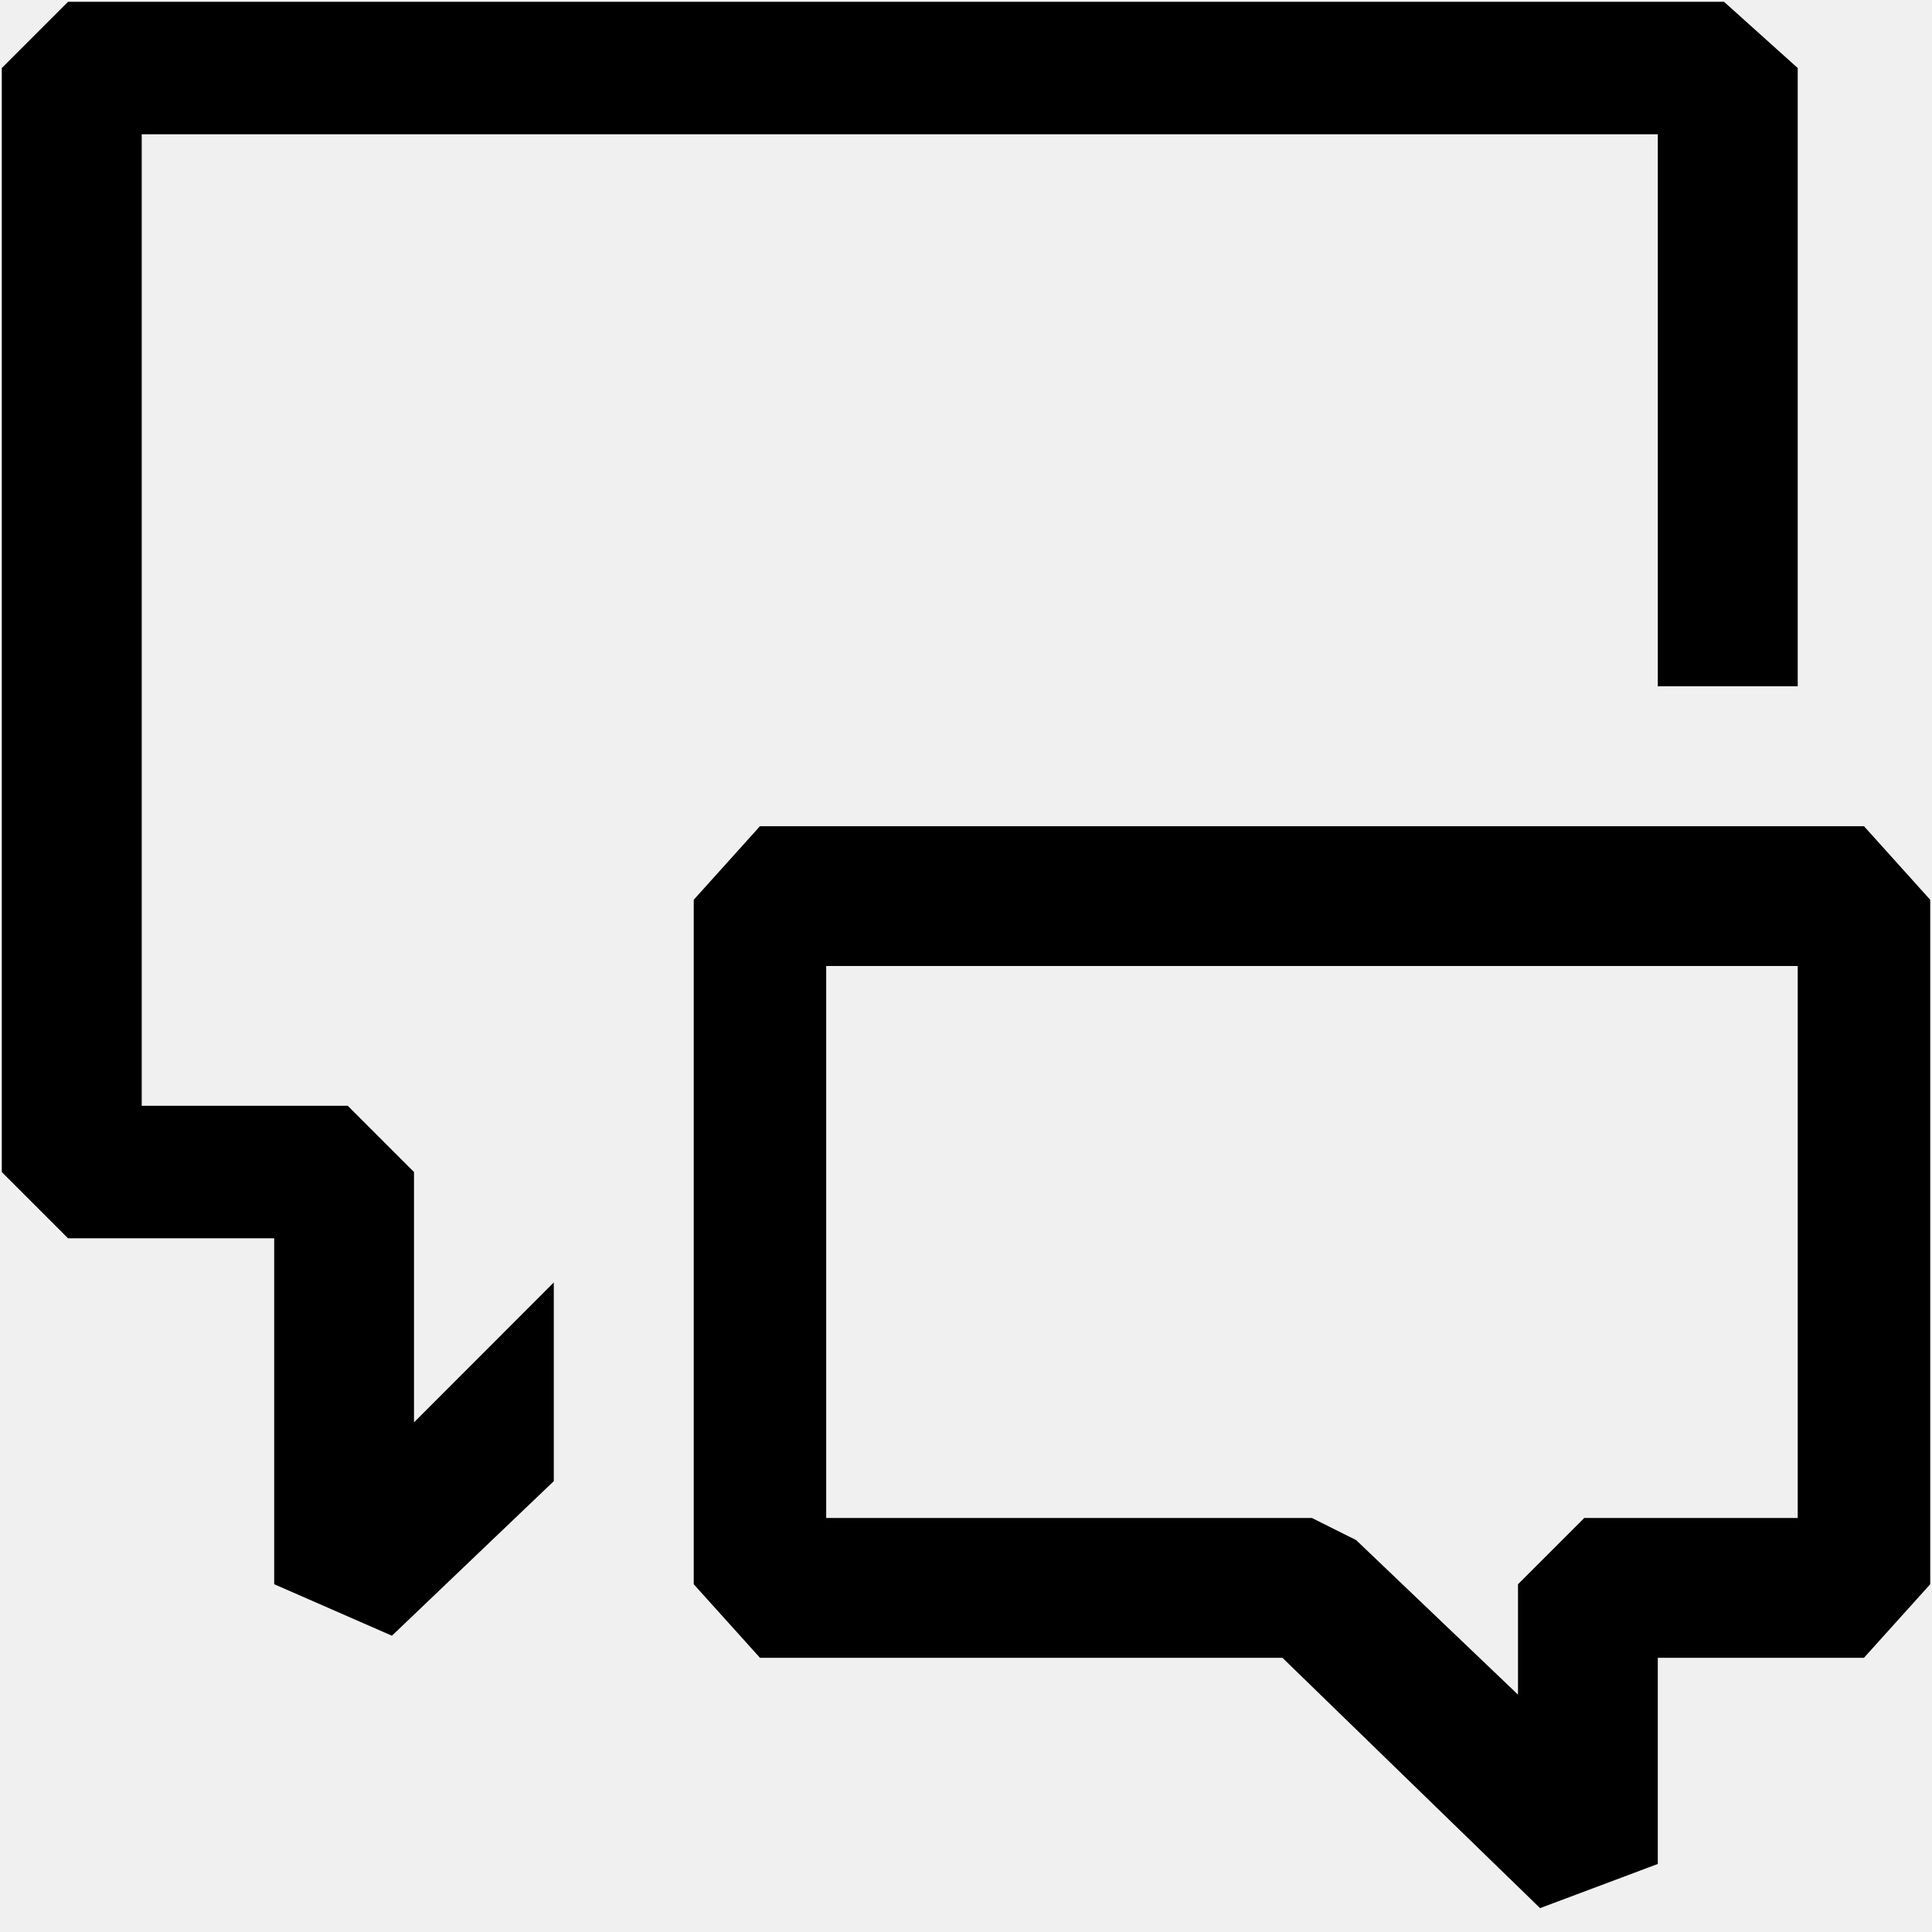
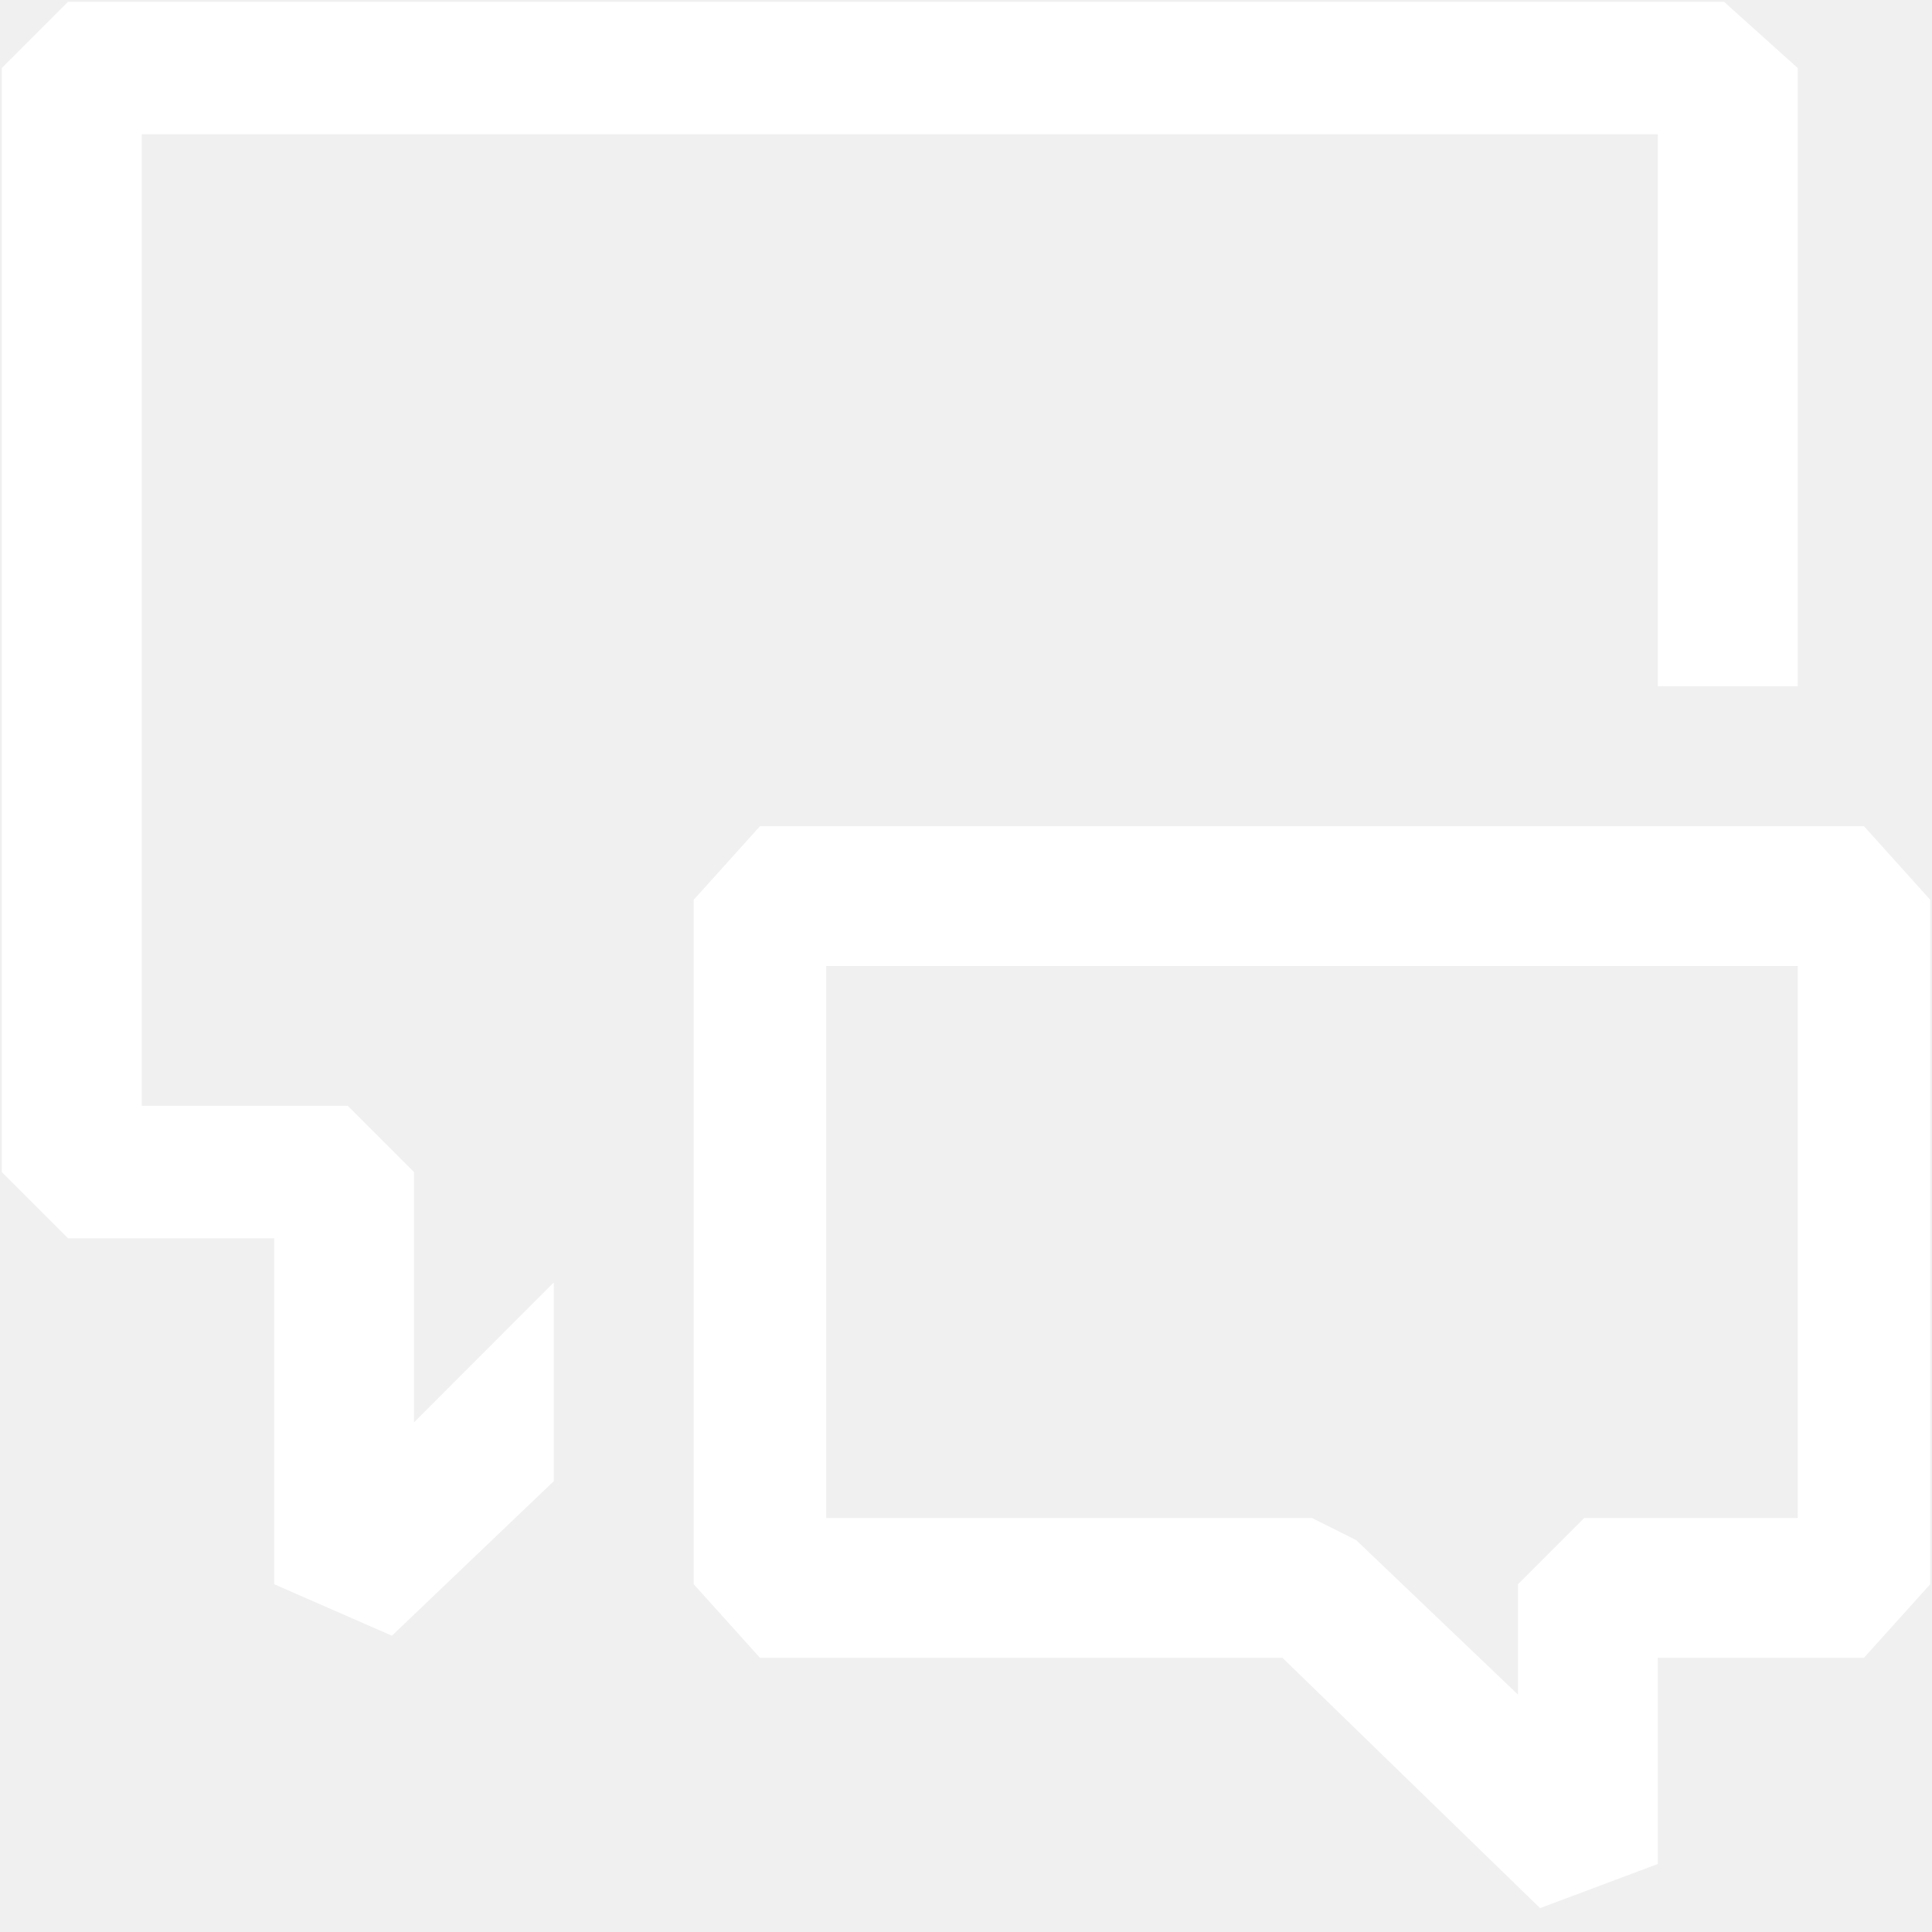
<svg xmlns="http://www.w3.org/2000/svg" width="14" height="14" viewBox="0 0 14 14" fill="none">
-   <path d="M3 10.307L4.013 9.293V10.733L2.84 11.853L1.987 11.48V8.973H0.493L0.013 8.493V0.493L0.493 0.013H12.493L13.027 0.493V4.973H12.013V0.973H1.027V8.013H2.52L3 8.493V10.307ZM9.293 12.013L11.16 13.827L12.013 13.507V12.013H13.507L13.987 11.48V6.52L13.507 5.987H5.507L5.027 6.52V11.48L5.507 12.013H9.293ZM9.507 11H5.987V7H13.027V11H11.48L11 11.48V12.28L9.827 11.16L9.507 11Z" fill="black" />
+   <path d="M3 10.307L4.013 9.293V10.733L2.84 11.853L1.987 11.48V8.973H0.493L0.013 8.493V0.493L0.493 0.013H12.493L13.027 0.493V4.973H12.013V0.973H1.027V8.013H2.52L3 8.493V10.307ZM9.293 12.013L11.16 13.827L12.013 13.507V12.013H13.507L13.987 11.48V6.52L13.507 5.987H5.507L5.027 6.52V11.48L5.507 12.013H9.293ZM9.507 11H5.987V7H13.027V11H11.48L11 11.48V12.28L9.827 11.16L9.507 11Z" fill="white" />
</svg>
